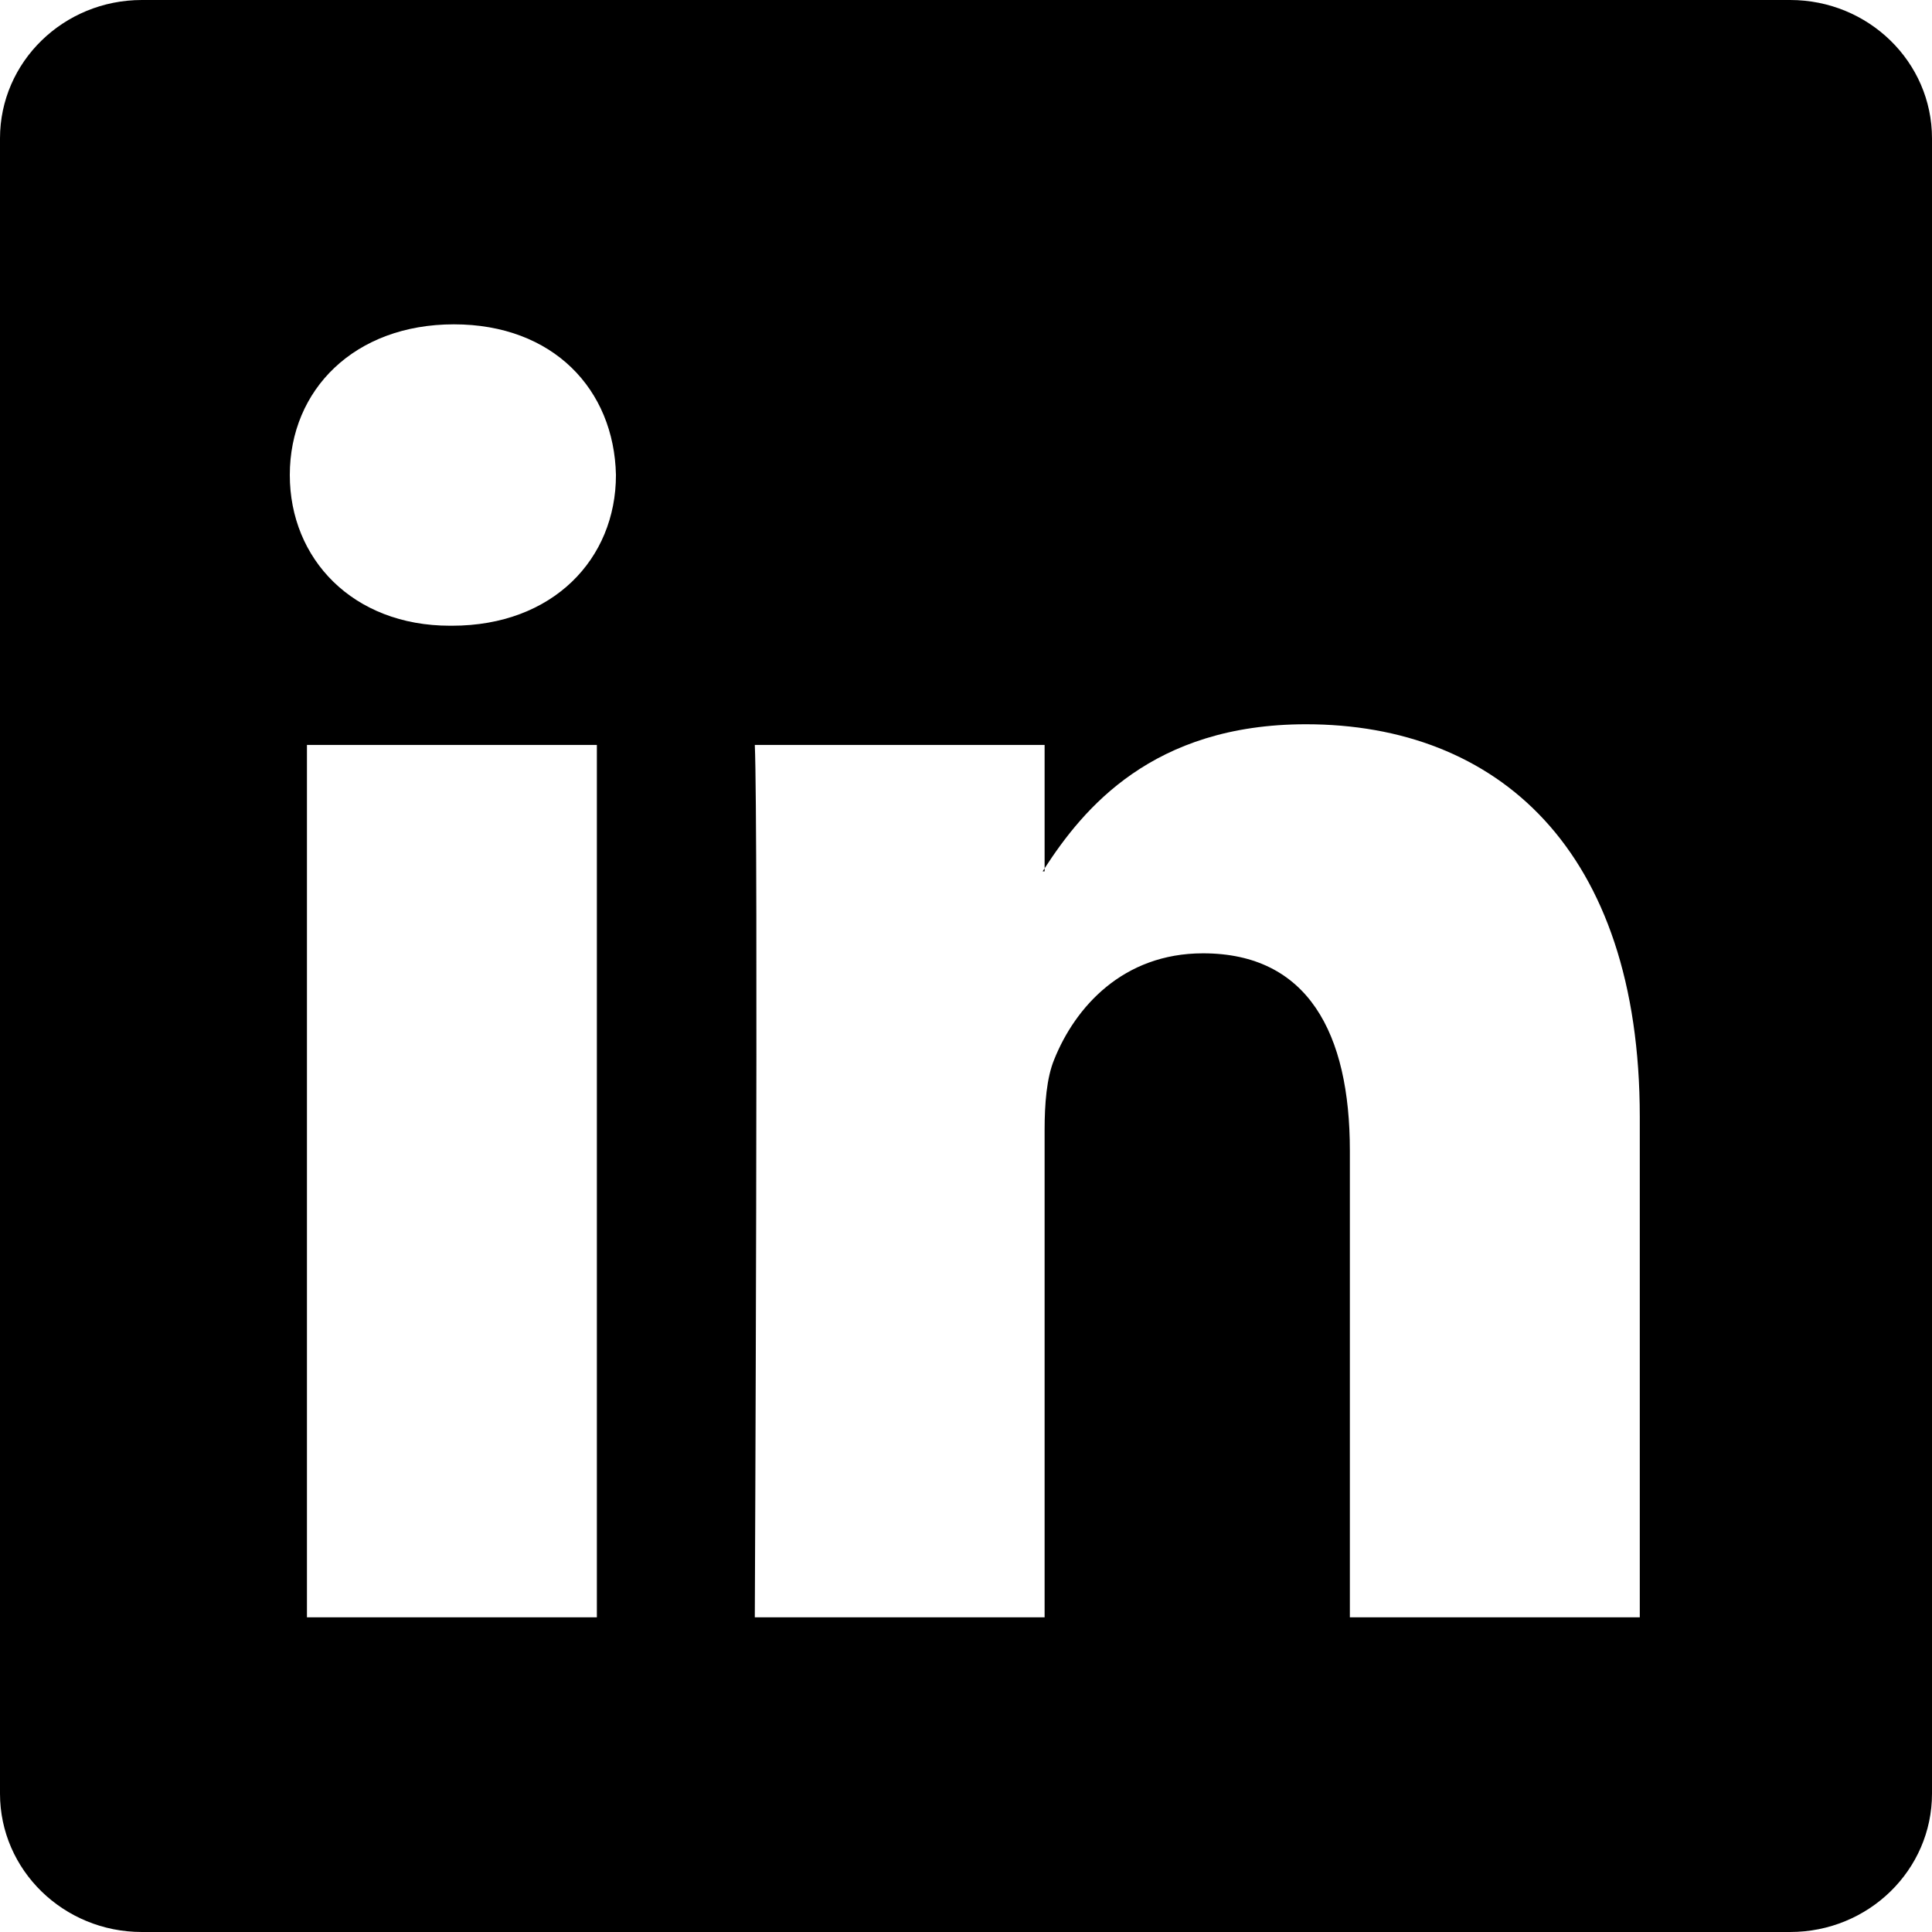
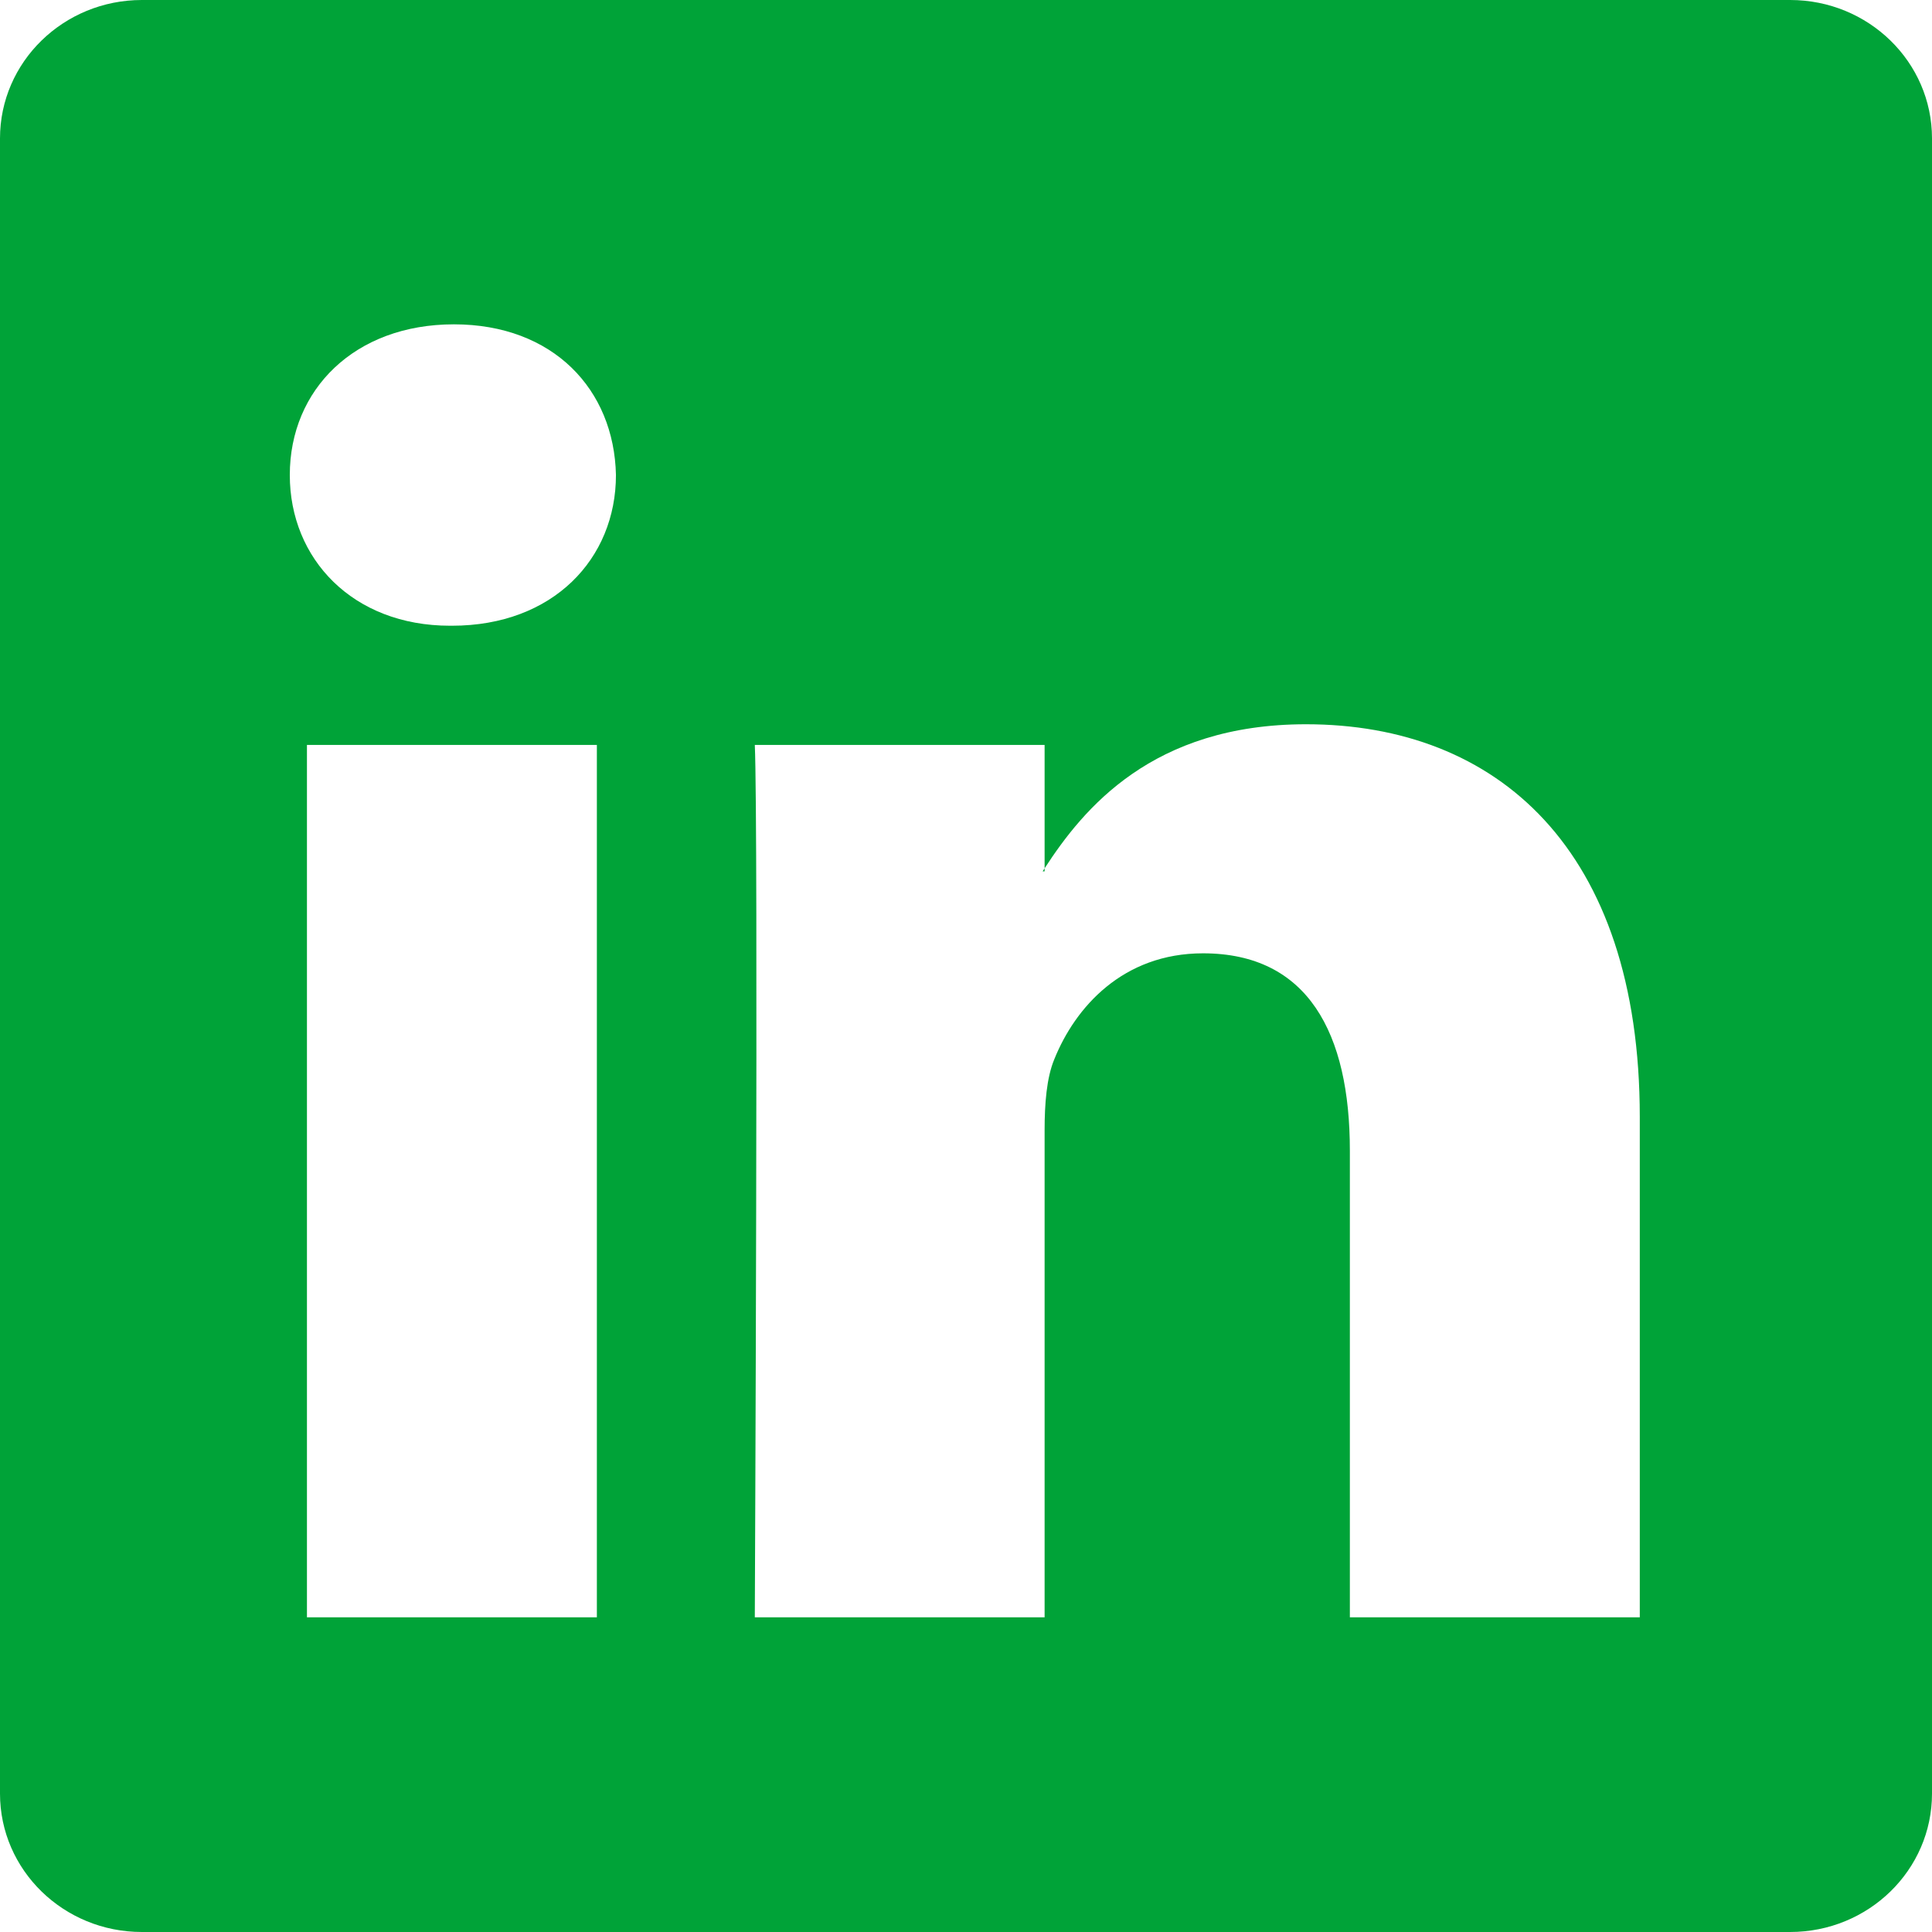
- <svg xmlns="http://www.w3.org/2000/svg" width="16" height="16" fill="currentColor" class="bi bi-linkedin" viewBox="0 0 16 16">
+ <svg xmlns="http://www.w3.org/2000/svg" width="16" height="16" fill="#00A338" class="bi bi-linkedin" viewBox="0 0 16 16">
  <path d="M0 1.146C0 .513.526 0 1.175 0h13.65C15.474 0 16 .513 16 1.146v13.708c0 .633-.526 1.146-1.175 1.146H1.175C.526 16 0 15.487 0 14.854V1.146zm4.943 12.248V6.169H2.542v7.225h2.401zm-1.2-8.212c.837 0 1.358-.554 1.358-1.248-.015-.709-.52-1.248-1.342-1.248-.822 0-1.359.54-1.359 1.248 0 .694.521 1.248 1.327 1.248h.016zm4.908 8.212V9.359c0-.216.016-.432.08-.586.173-.431.568-.878 1.232-.878.869 0 1.216.662 1.216 1.634v3.865h2.401V9.25c0-2.22-1.184-3.252-2.764-3.252-1.274 0-1.845.7-2.165 1.193v.025h-.016a5.54 5.54 0 0 1 .016-.025V6.169h-2.4c.03.678 0 7.225 0 7.225h2.4z" />
</svg>
